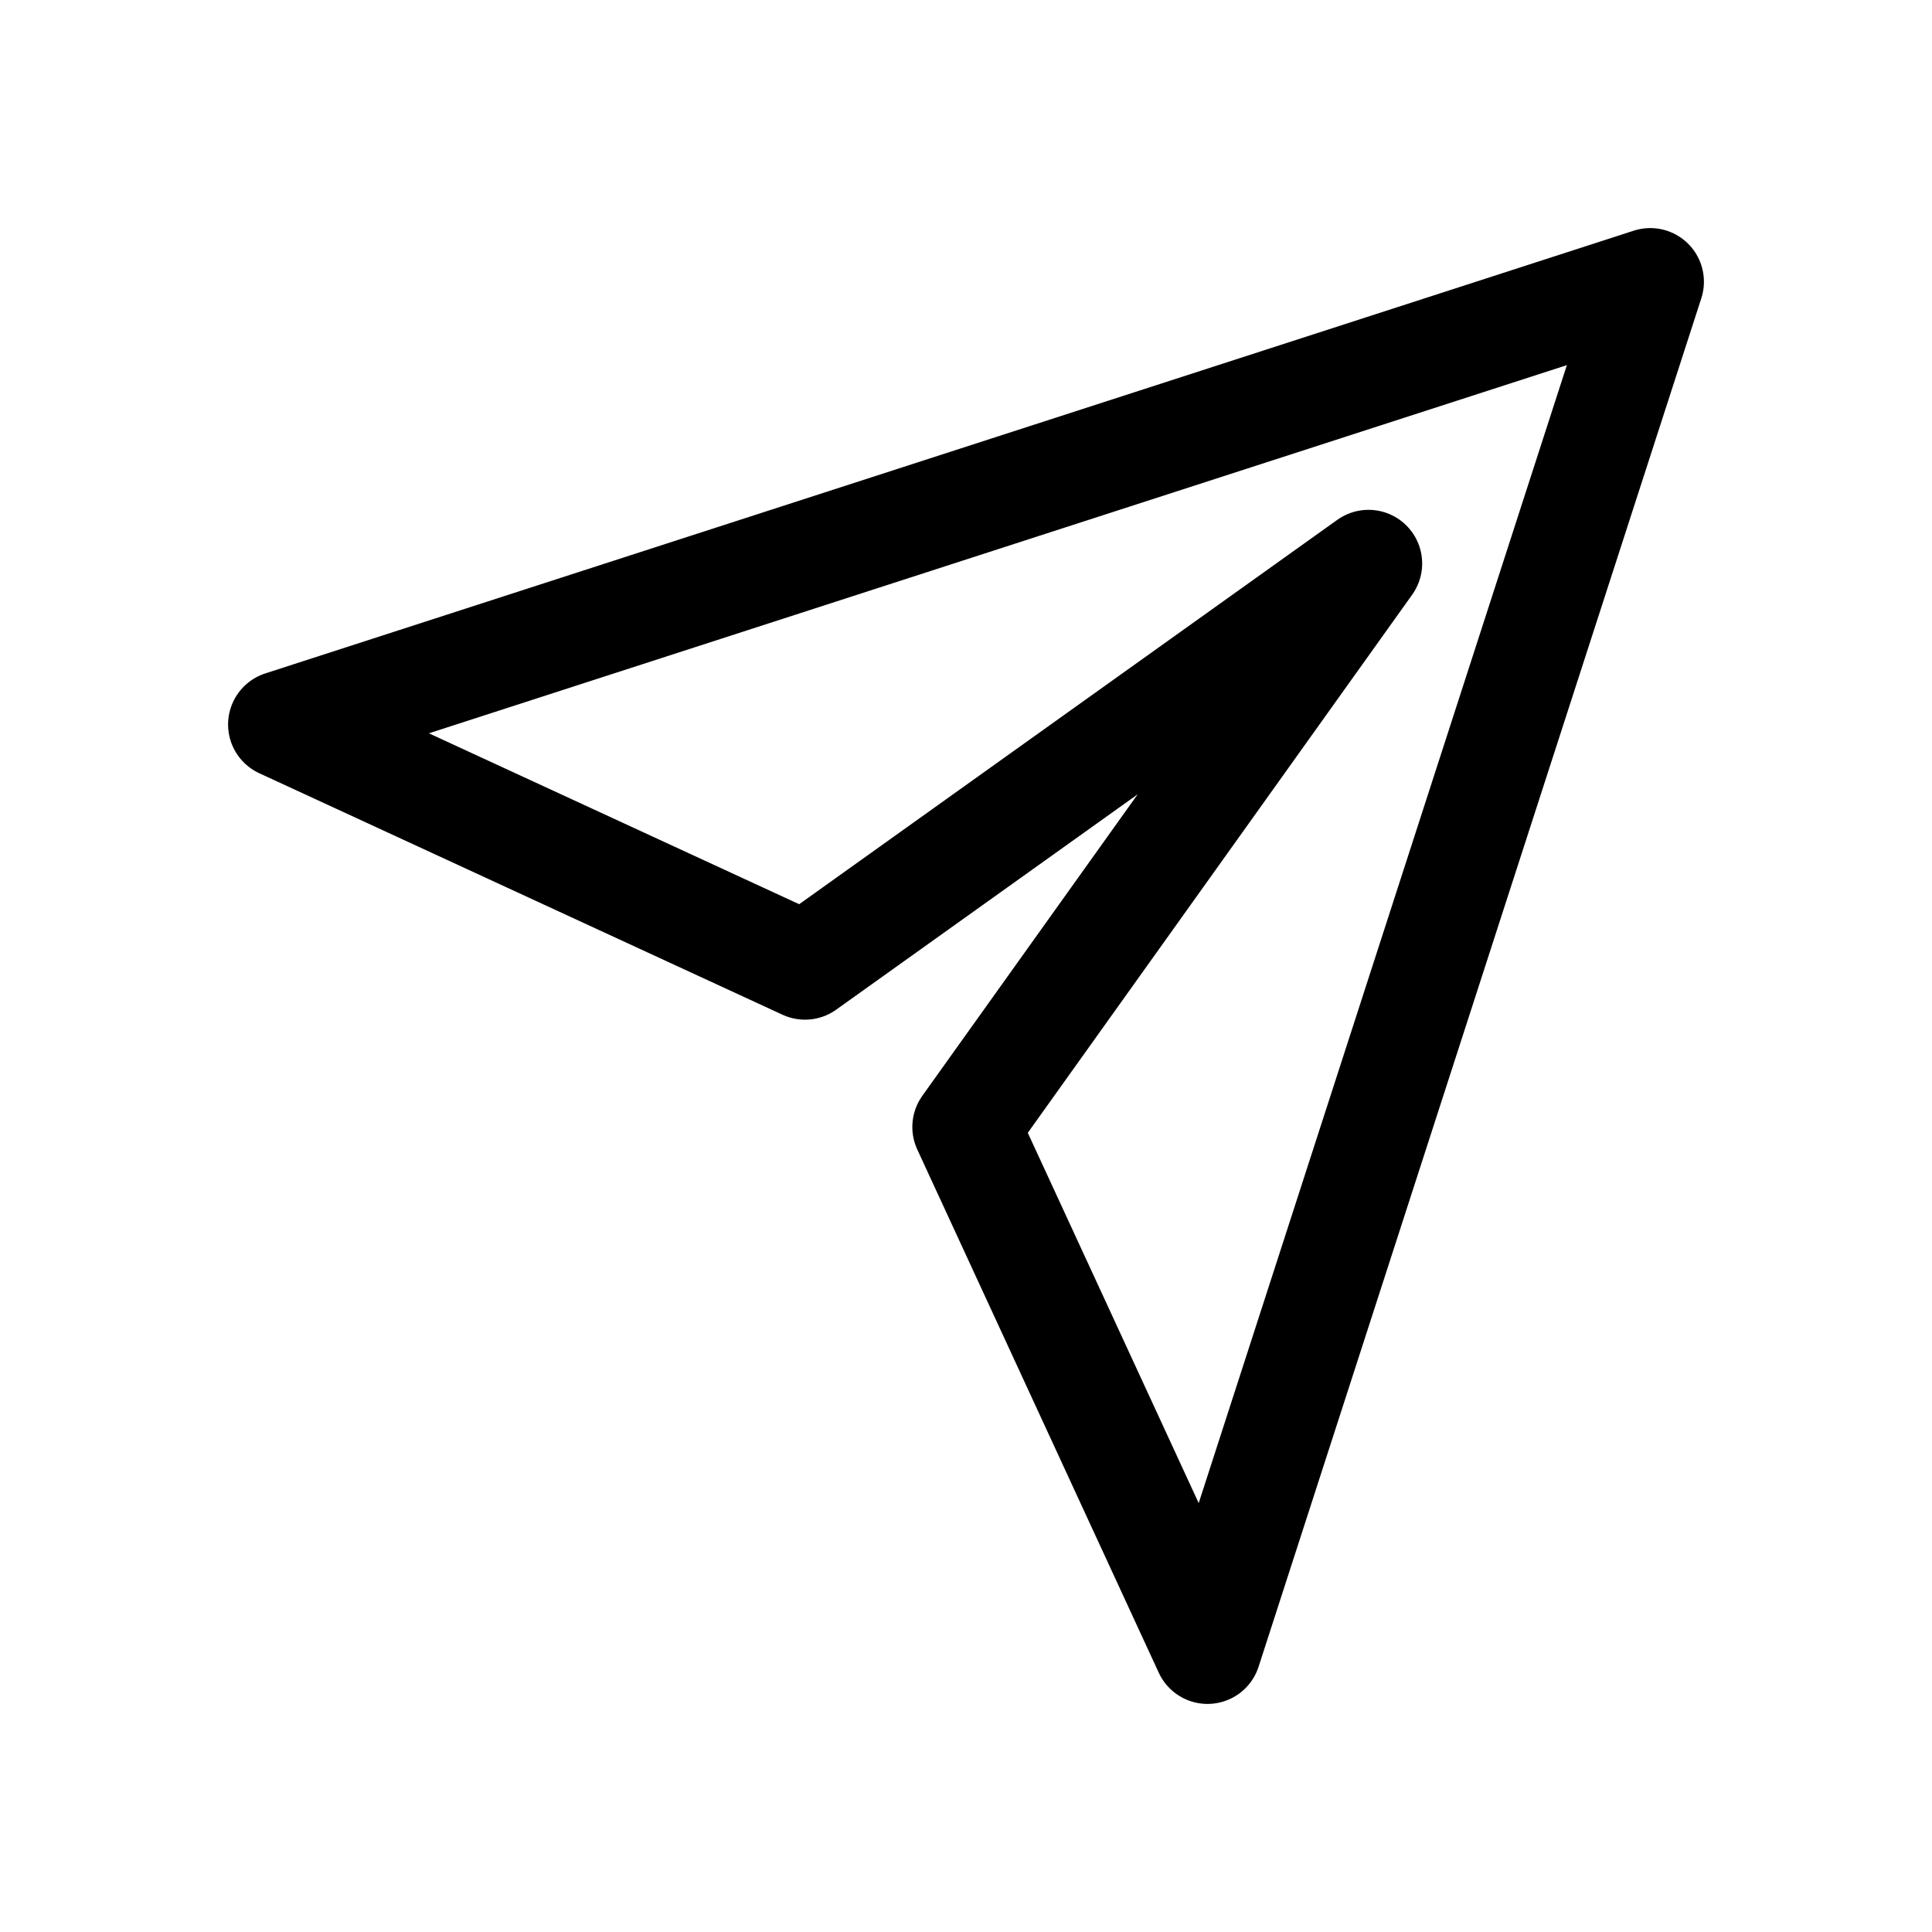
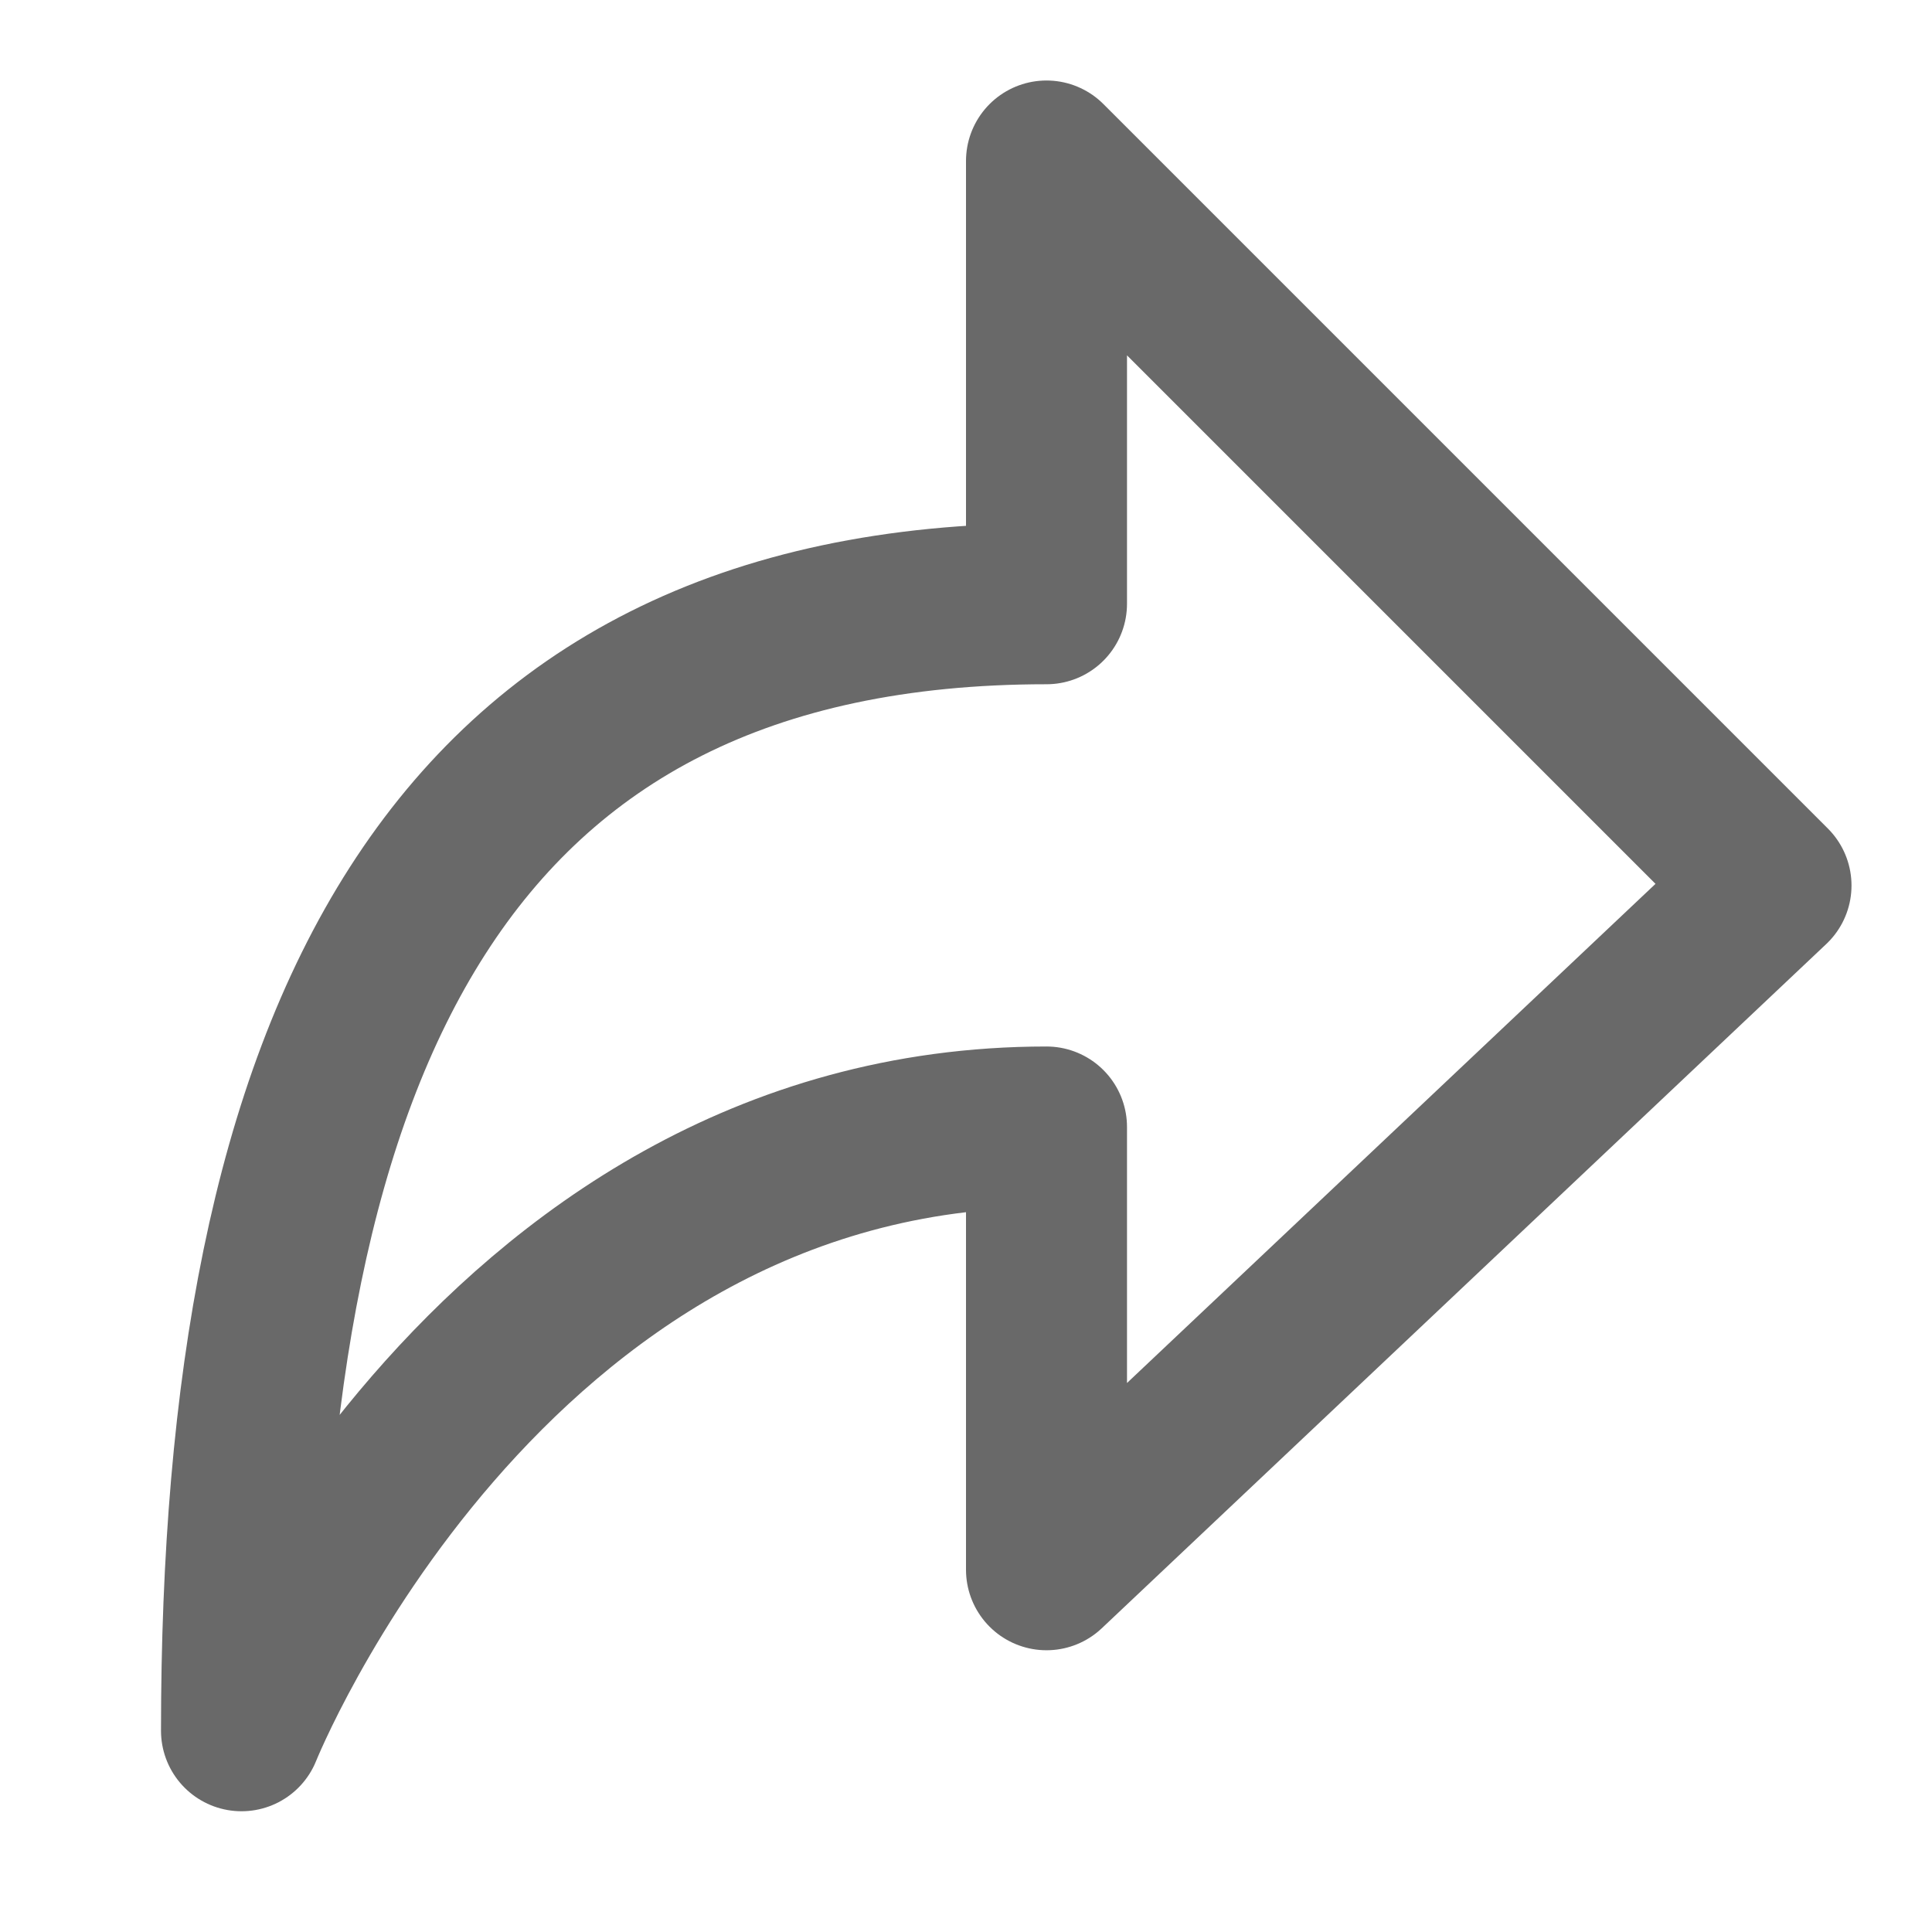
<svg xmlns="http://www.w3.org/2000/svg" width="18" height="18" viewBox="0 0 18 18" fill="none">
-   <path d="M15.375 2.625L2.625 6.75L7.5 9L12.75 5.25L9 10.5L11.25 15.375L15.375 2.625Z" stroke="black" stroke-linecap="round" stroke-linejoin="round" />
+   <path d="M9.75 1.5L16.5 8.25L9.75 14.625V10.5C4.5 10.5 2.25 16.125 2.25 16.125C2.25 9.75 4.125 5.625 9.75 5.625V1.5Z" stroke-width="1.5" stroke-linecap="round" stroke-linejoin="round" stroke="#696969" />
</svg>
